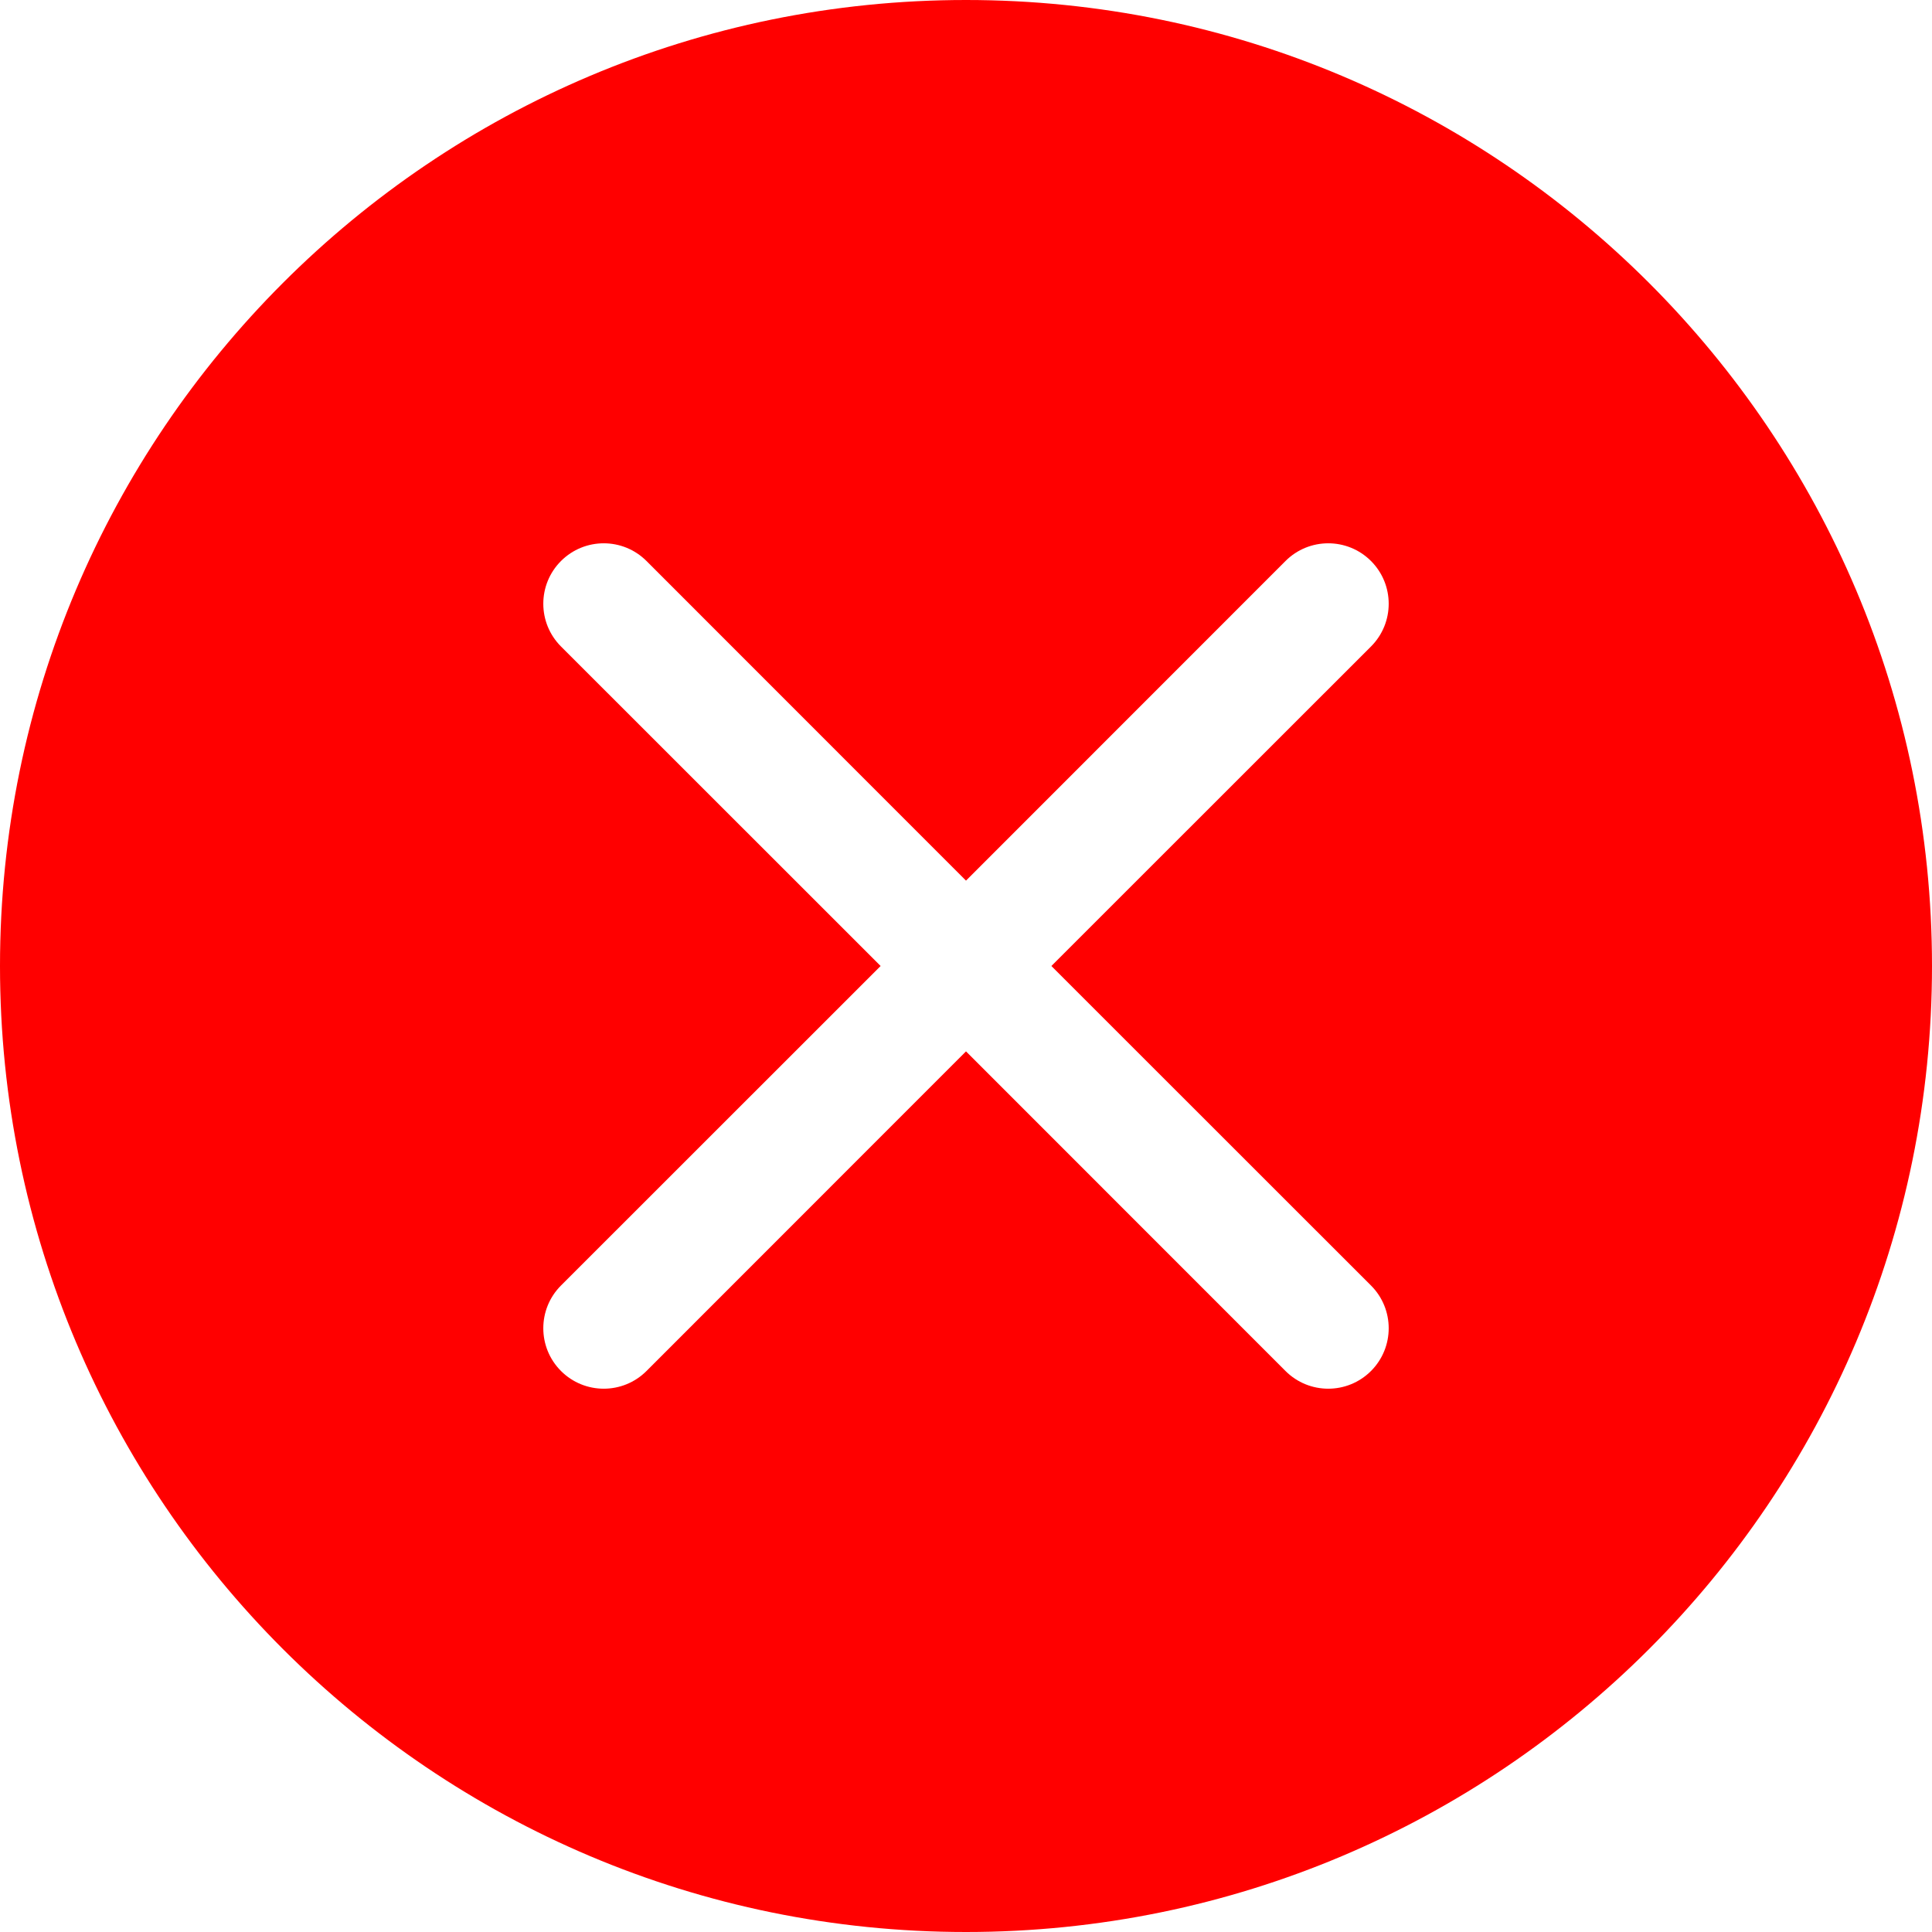
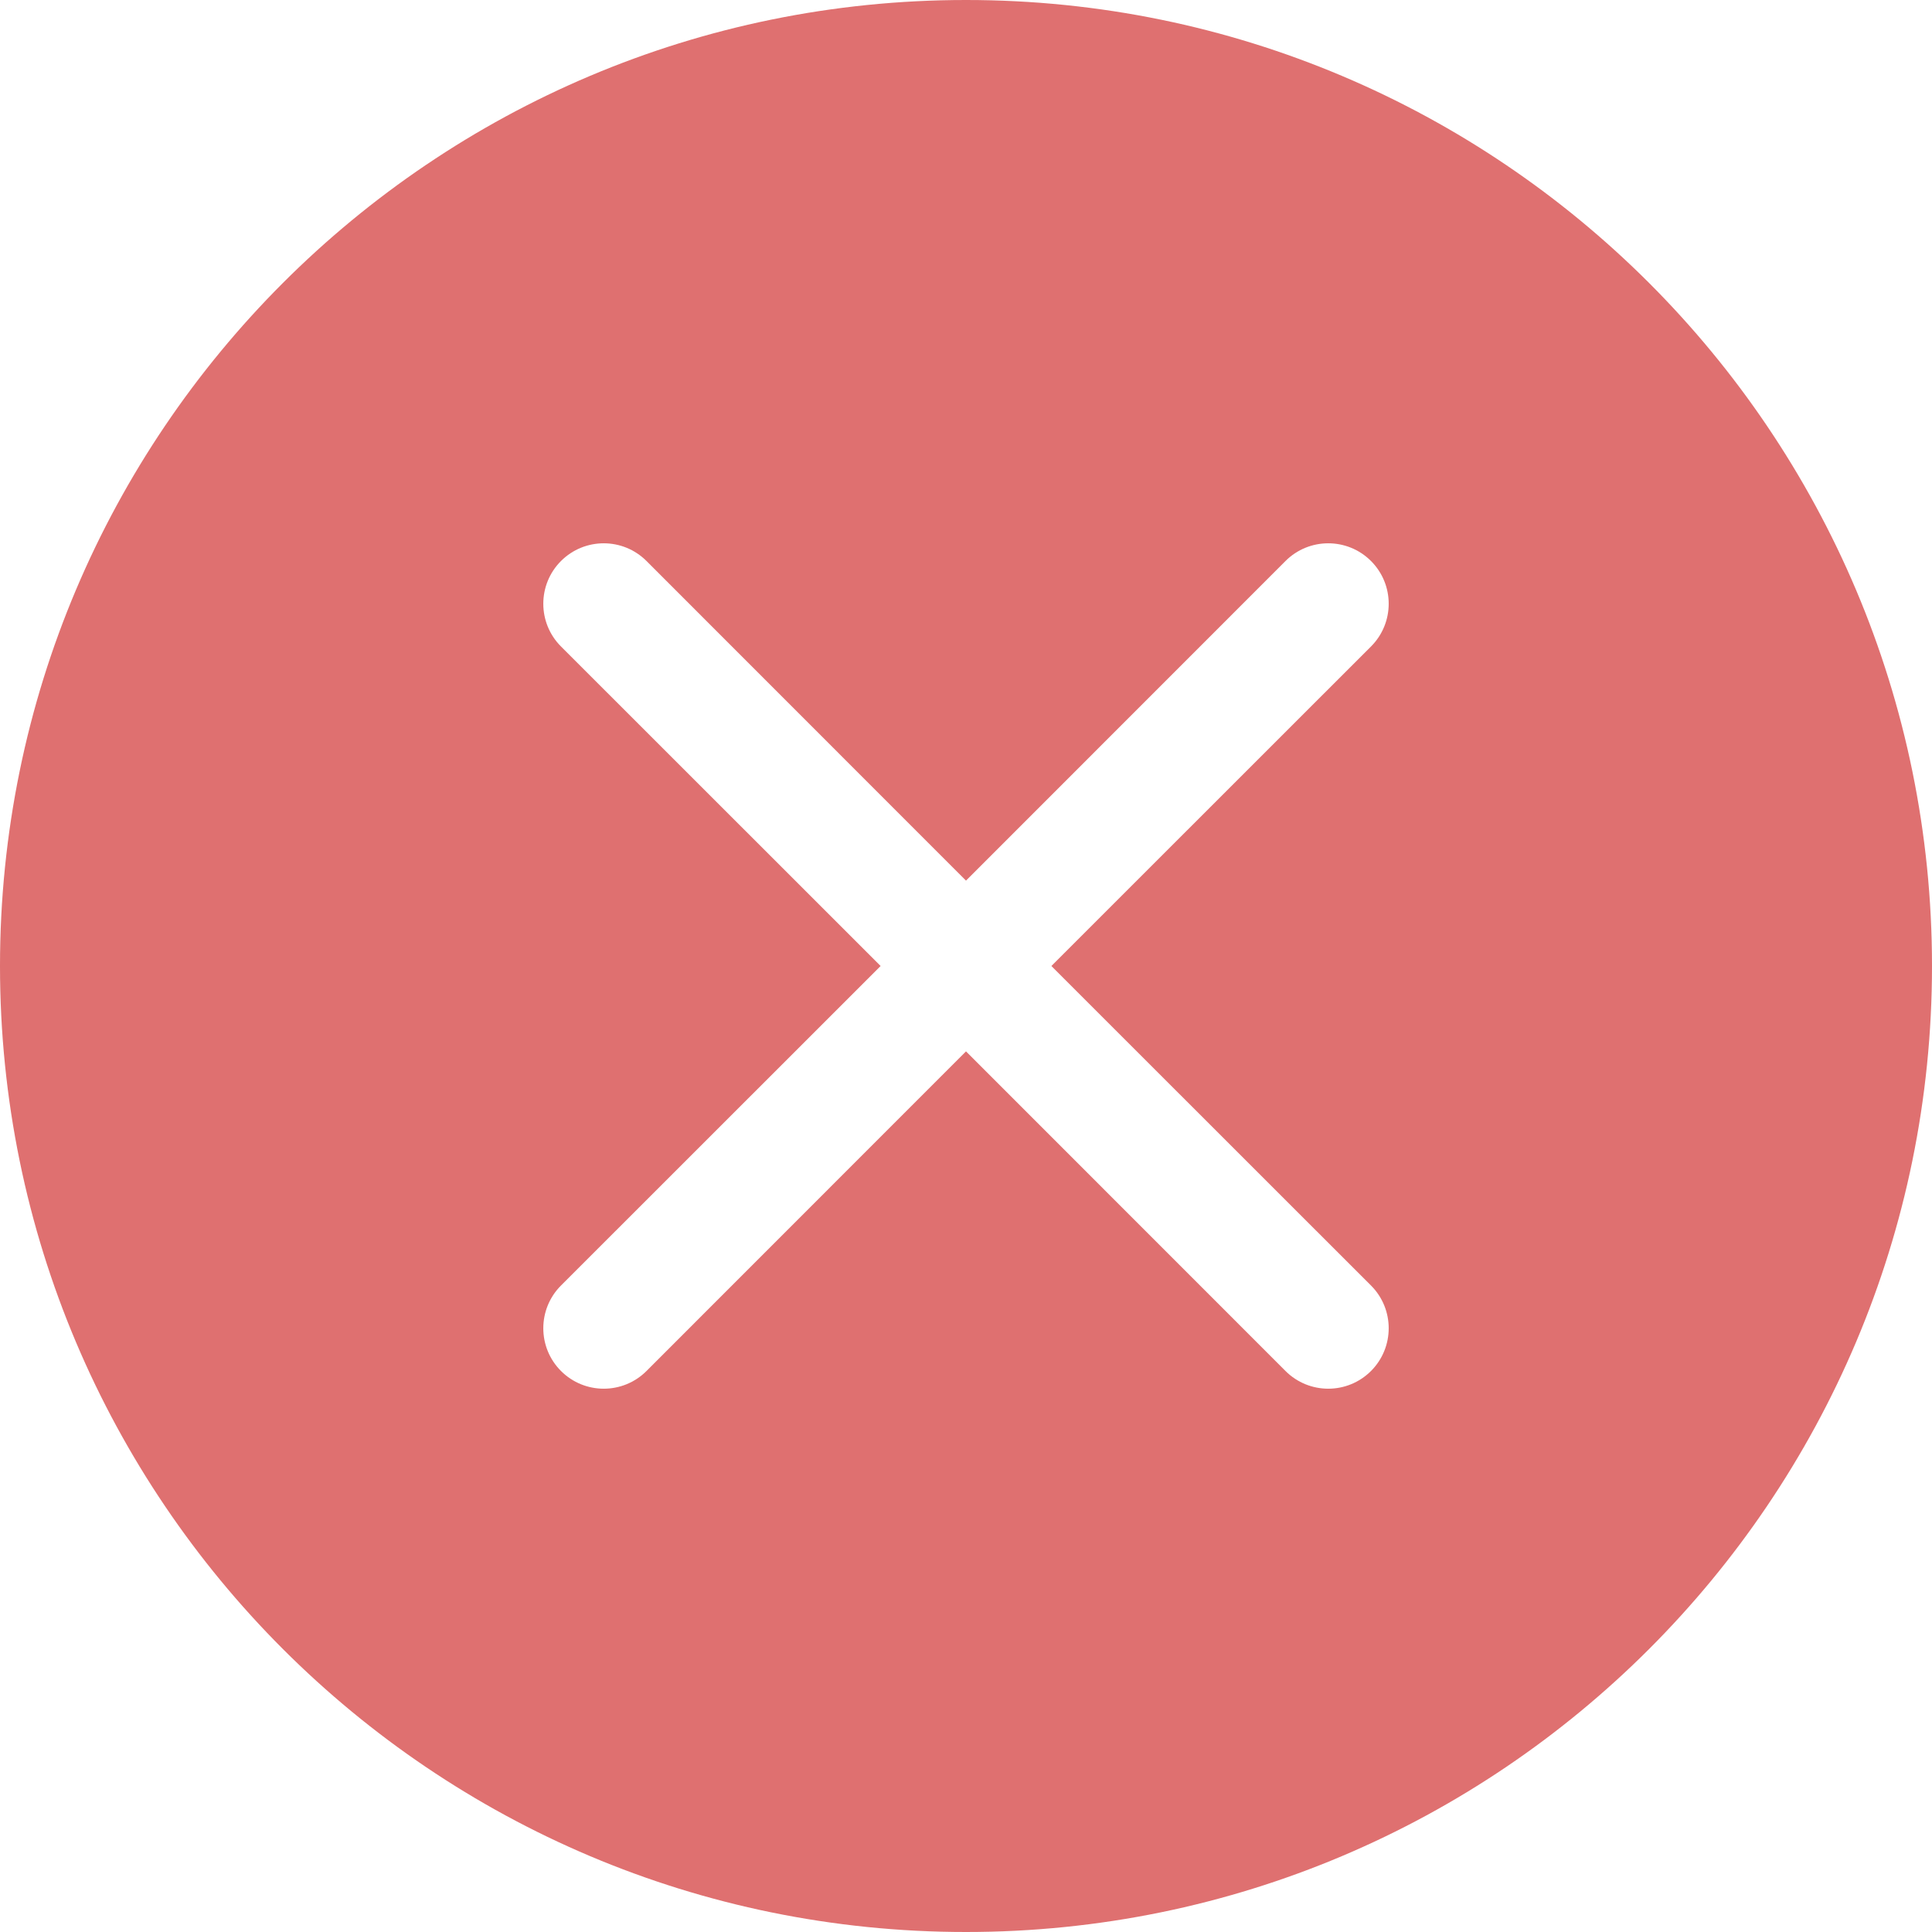
- <svg xmlns="http://www.w3.org/2000/svg" width="16" height="16" viewBox="0 0 16 16" fill="red">
+ <svg xmlns="http://www.w3.org/2000/svg" width="16" height="16" viewBox="0 0 16 16" fill="#df7070">
  <path d="M16 8A8 8 0 1 1 0 8a8 8 0 0 1 16 0zM5.354 4.646a.5.5 0 1 0-.708.708L7.293 8l-2.647 2.646a.5.5 0 0 0 .708.708L8 8.707l2.646 2.647a.5.5 0 0 0 .708-.708L8.707 8l2.647-2.646a.5.5 0 0 0-.708-.708L8 7.293 5.354 4.646z" />
</svg>
